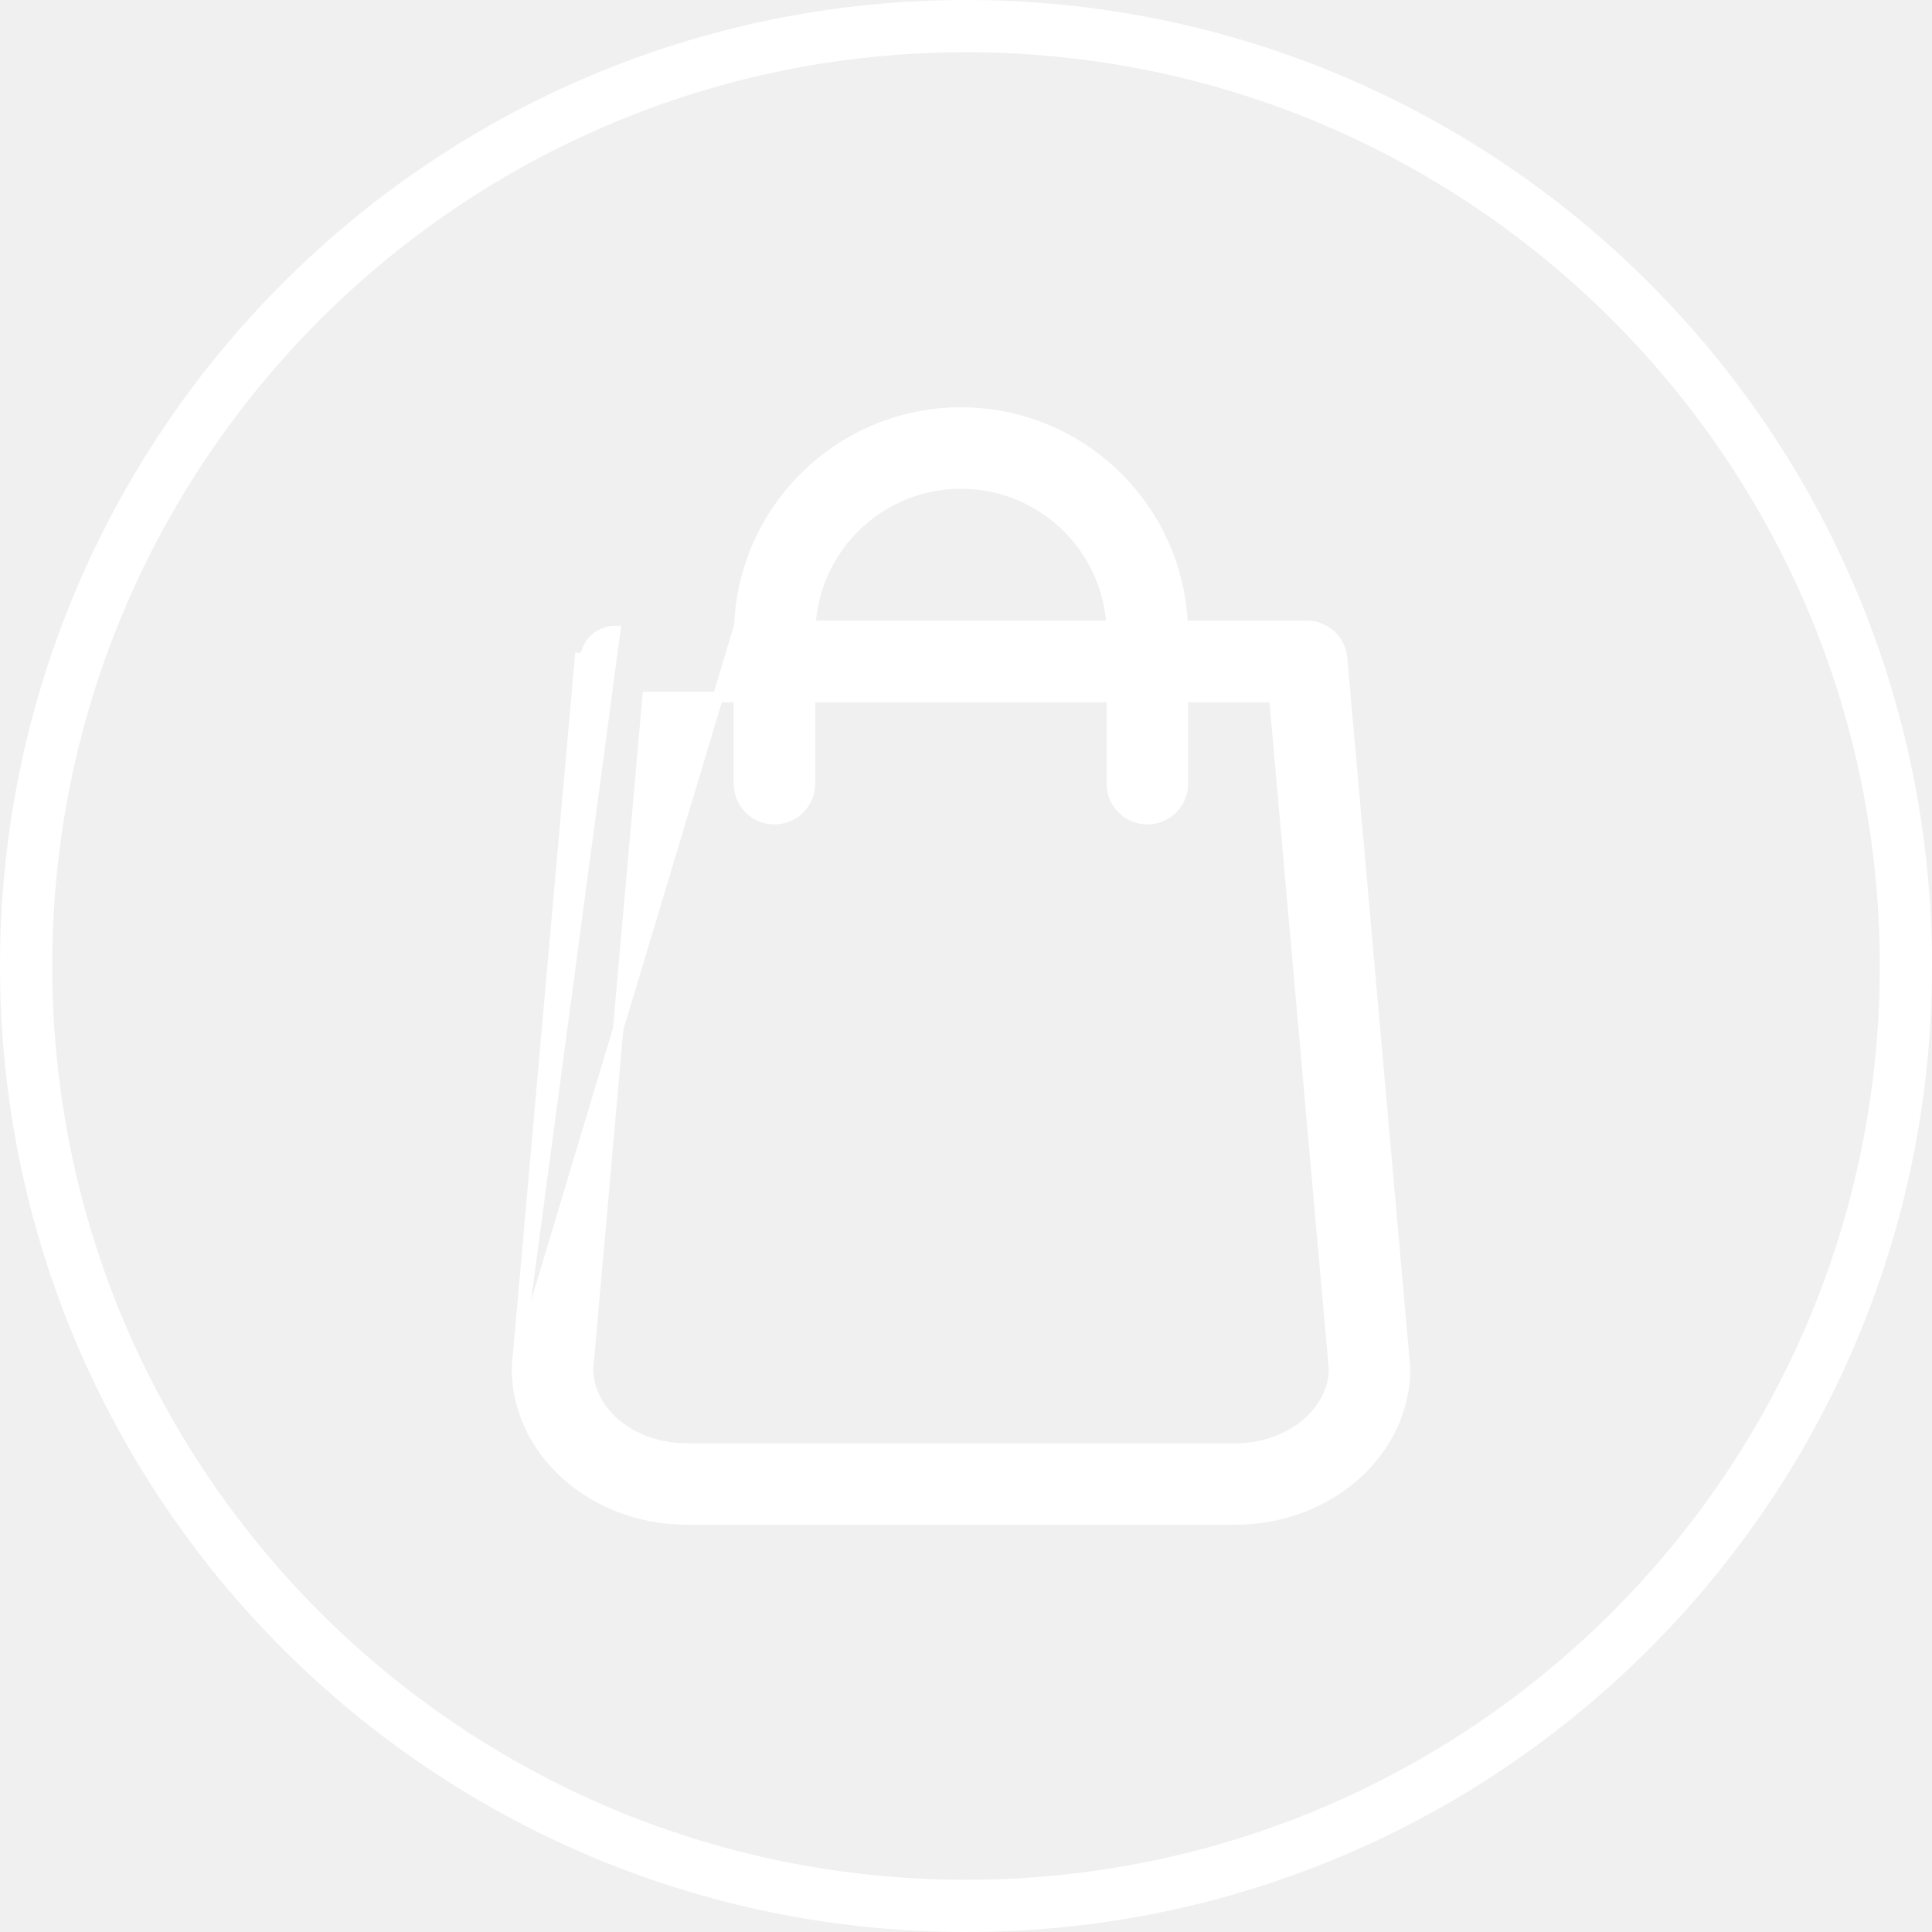
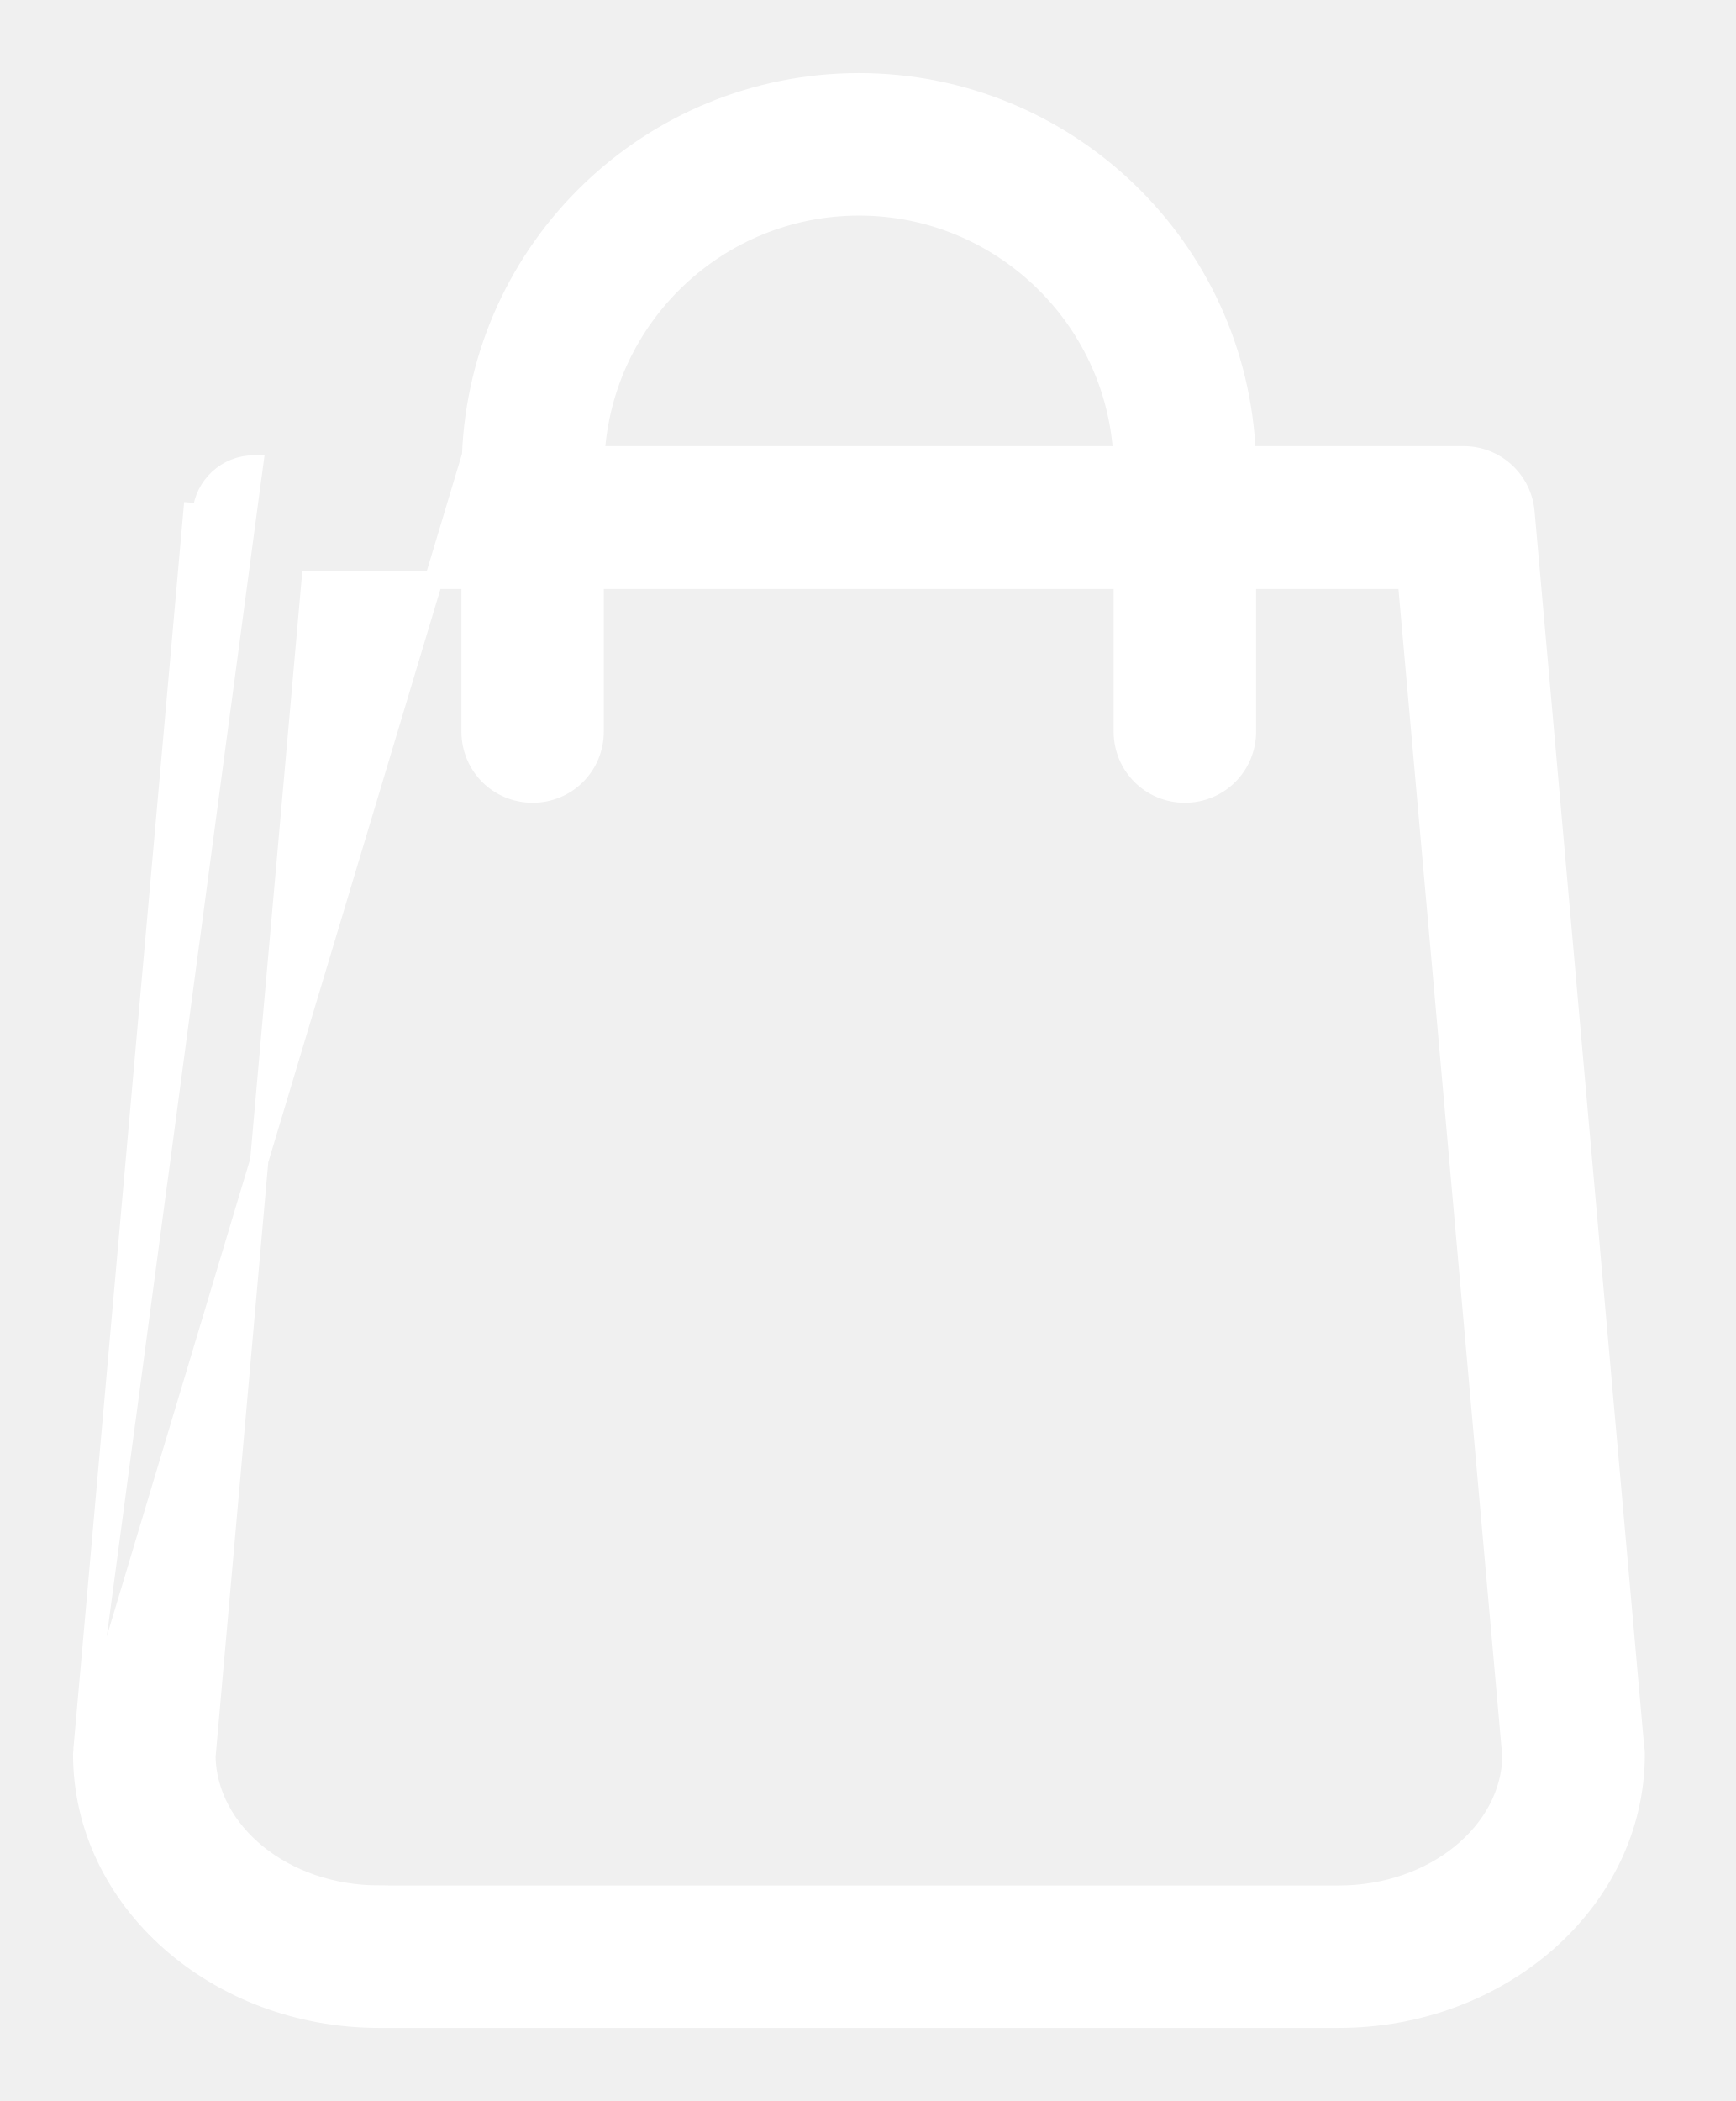
- <svg xmlns="http://www.w3.org/2000/svg" width="37" height="37" fill="none">
-   <path d="M9.904 26.144h0l1.203-13.54s0 0 0 0h0l.1.008a.576.576 0 01.575-.528l-1.878 14.06zm0 0v.009l-.001.013v.001c-.001.008-.003.022-.003.037 0 1.608 1.47 2.896 3.252 2.896h10.504c1.783 0 3.253-1.288 3.253-2.896v-.002c0-.015 0-.039-.006-.065l-1.201-13.533s0 0 0 0a.679.679 0 00-.676-.62H22.65A4.252 4.252 0 0018.404 7.9a4.252 4.252 0 00-4.245 4.084l-4.255 14.16zm8.5-16.884c1.539 0 2.8 1.207 2.885 2.724h-5.77a2.892 2.892 0 012.885-2.724zm-5.252 18.48c-1.052 0-1.873-.691-1.892-1.507l1.142-12.885h1.75v1.66c0 .378.302.68.68.68a.677.677 0 00.679-.68v-1.66h5.782v1.66c0 .378.303.68.68.68.377 0 .68-.302.68-.68v-1.66h1.75l1.146 12.885c-.02.816-.844 1.508-1.893 1.508H13.152z" fill="#fff" stroke="#fff" stroke-width=".2" />
-   <circle cx="18.5" cy="18.5" r="18" stroke="#fff" />
+ <svg xmlns="http://www.w3.org/2000/svg" width="19" height="23" fill="none">
+   <path d="M.904 19.144h0l1.203-13.54s0 0 0 0h0l.1.008a.576.576 0 01.575-.528L.904 19.144zm0 0v.009l-.001.013v.001c-.001.008-.003.022-.003.037 0 1.608 1.47 2.896 3.252 2.896h10.504c1.783 0 3.253-1.288 3.253-2.896v-.002c0-.015 0-.039-.006-.065L16.702 5.604s0 0 0 0a.679.679 0 00-.676-.62H13.65A4.252 4.252 0 009.404.9a4.252 4.252 0 00-4.246 4.084L.904 19.144zm8.5-16.884c1.539 0 2.8 1.207 2.885 2.724H6.52A2.892 2.892 0 019.404 2.26zM4.152 20.74c-1.052 0-1.873-.691-1.892-1.507L3.402 6.348h1.75v1.66c0 .378.302.68.68.68a.677.677 0 00.679-.68v-1.66h5.782v1.66c0 .378.303.68.68.68.377 0 .68-.302.68-.68v-1.66h1.75l1.146 12.885c-.02.816-.844 1.508-1.893 1.508H4.152z" fill="#fff" stroke="#fff" stroke-width=".2" />
</svg>
